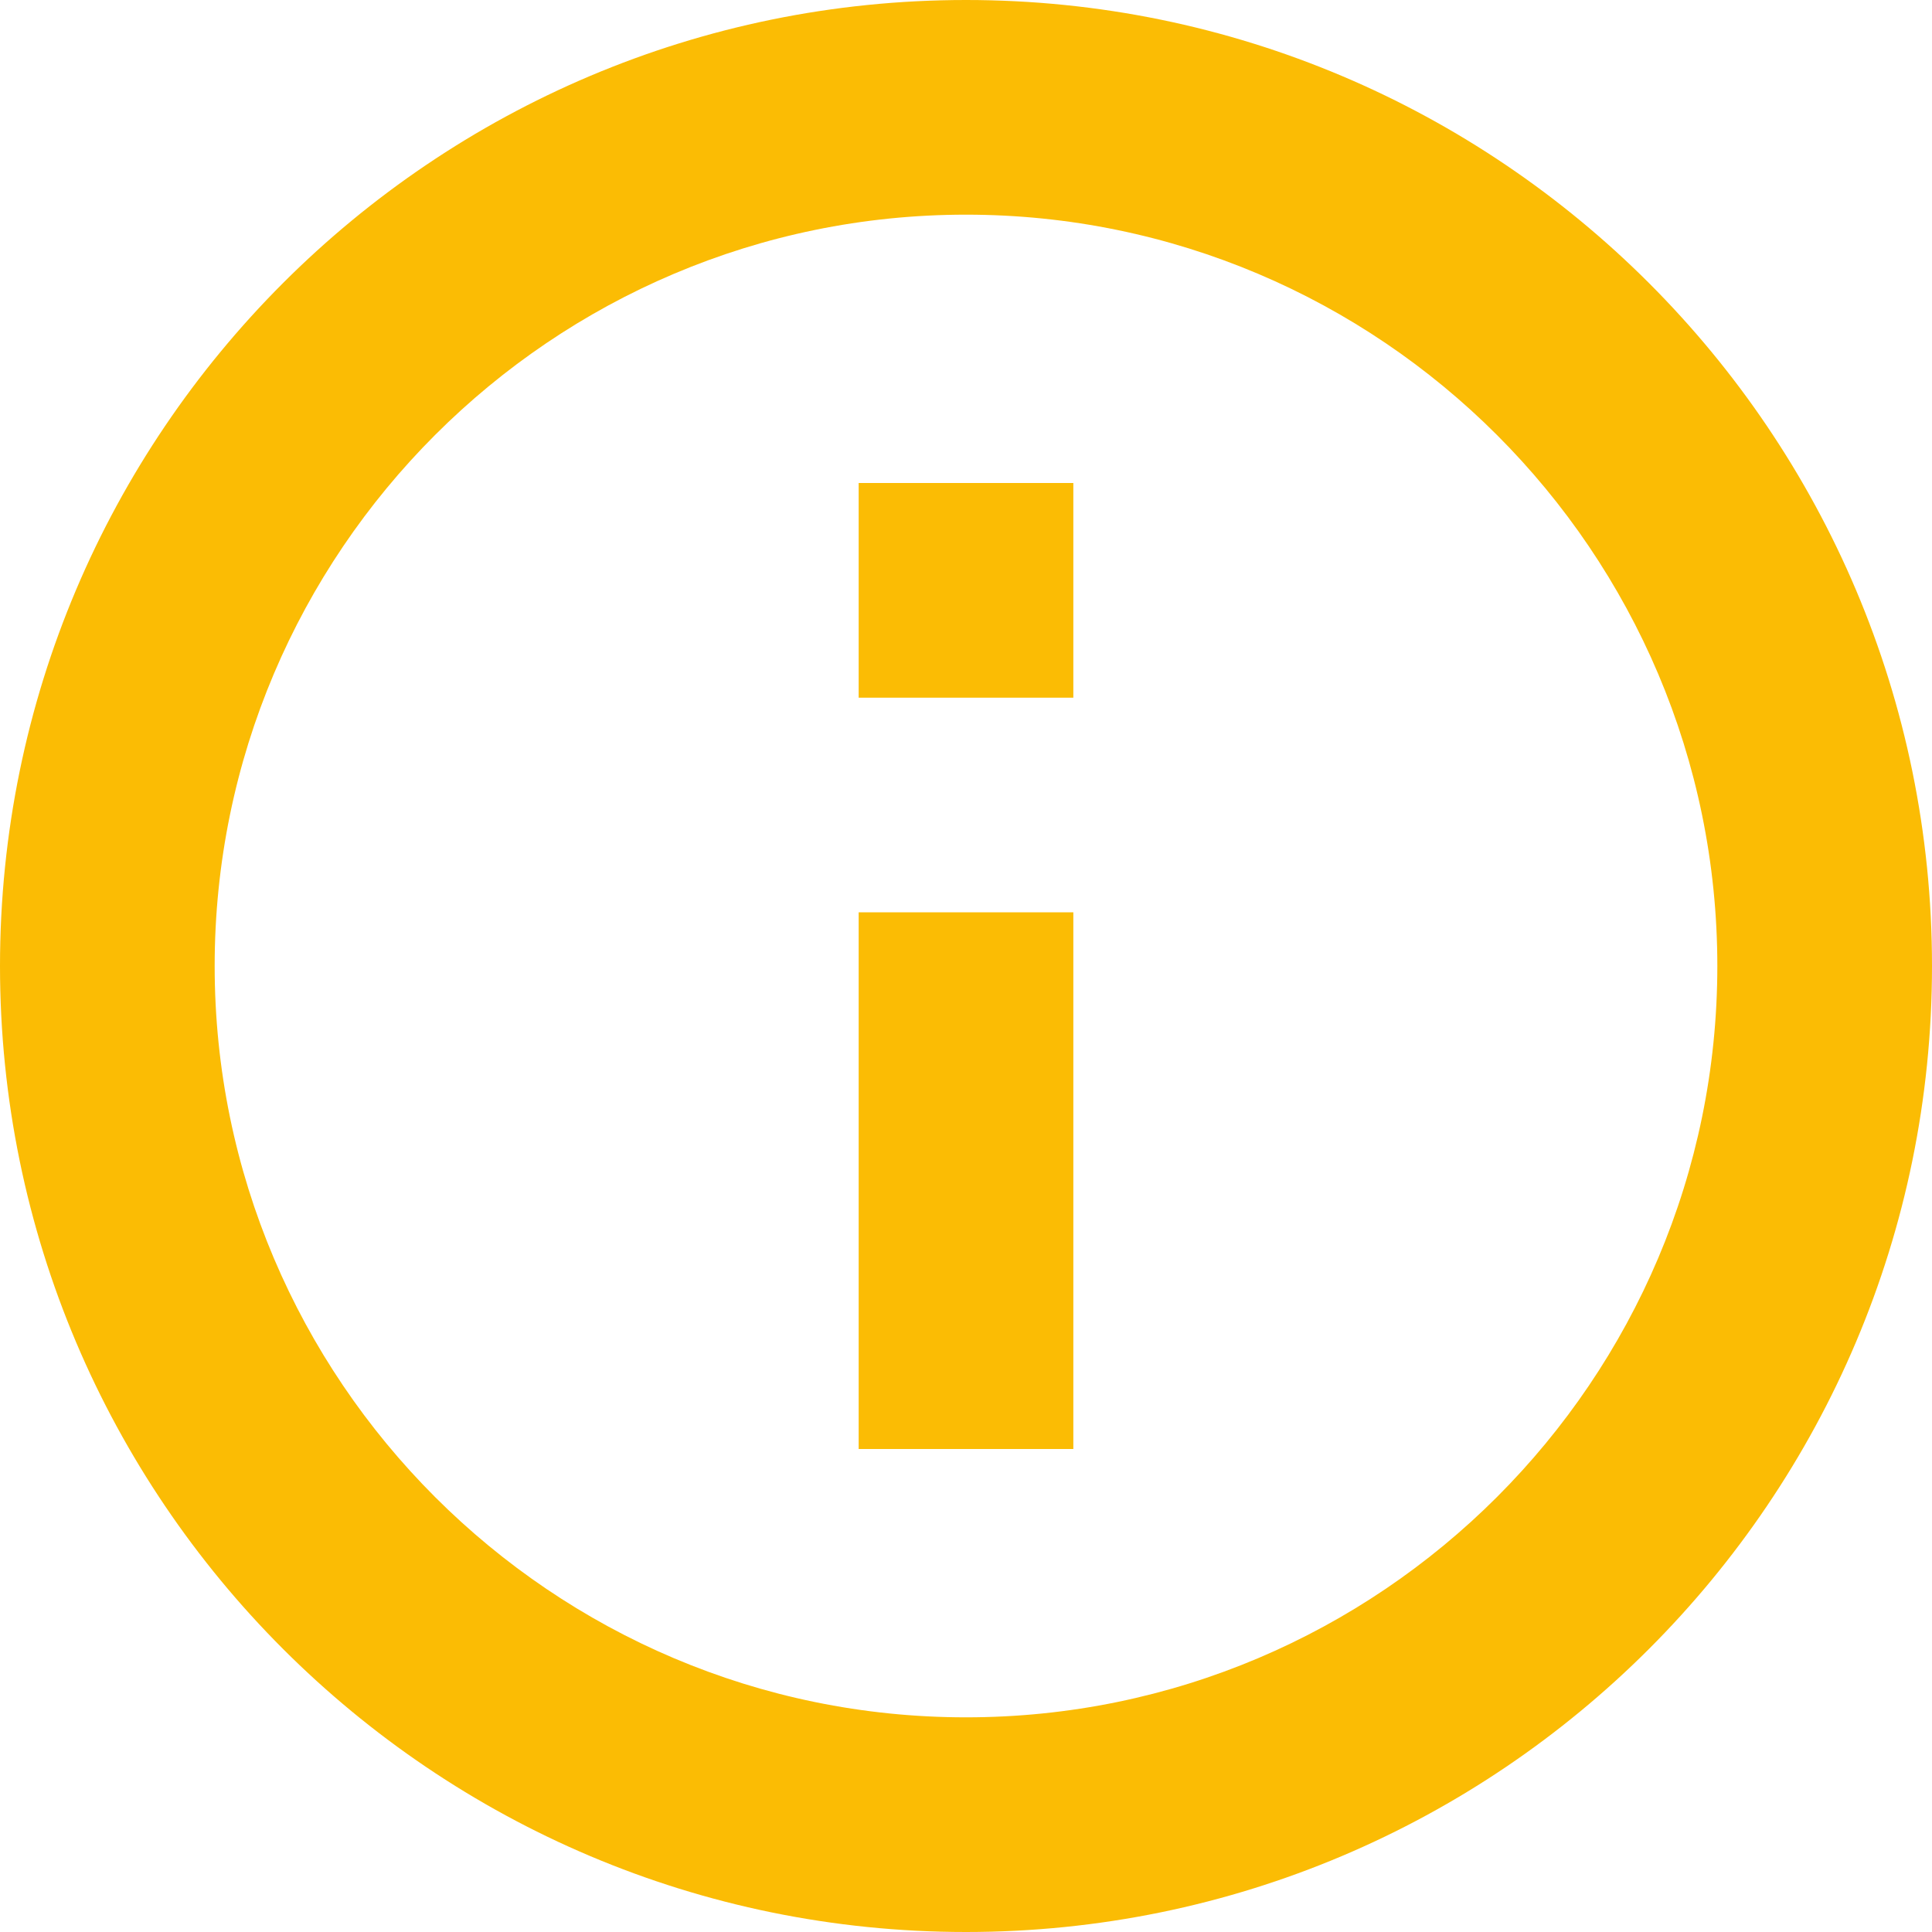
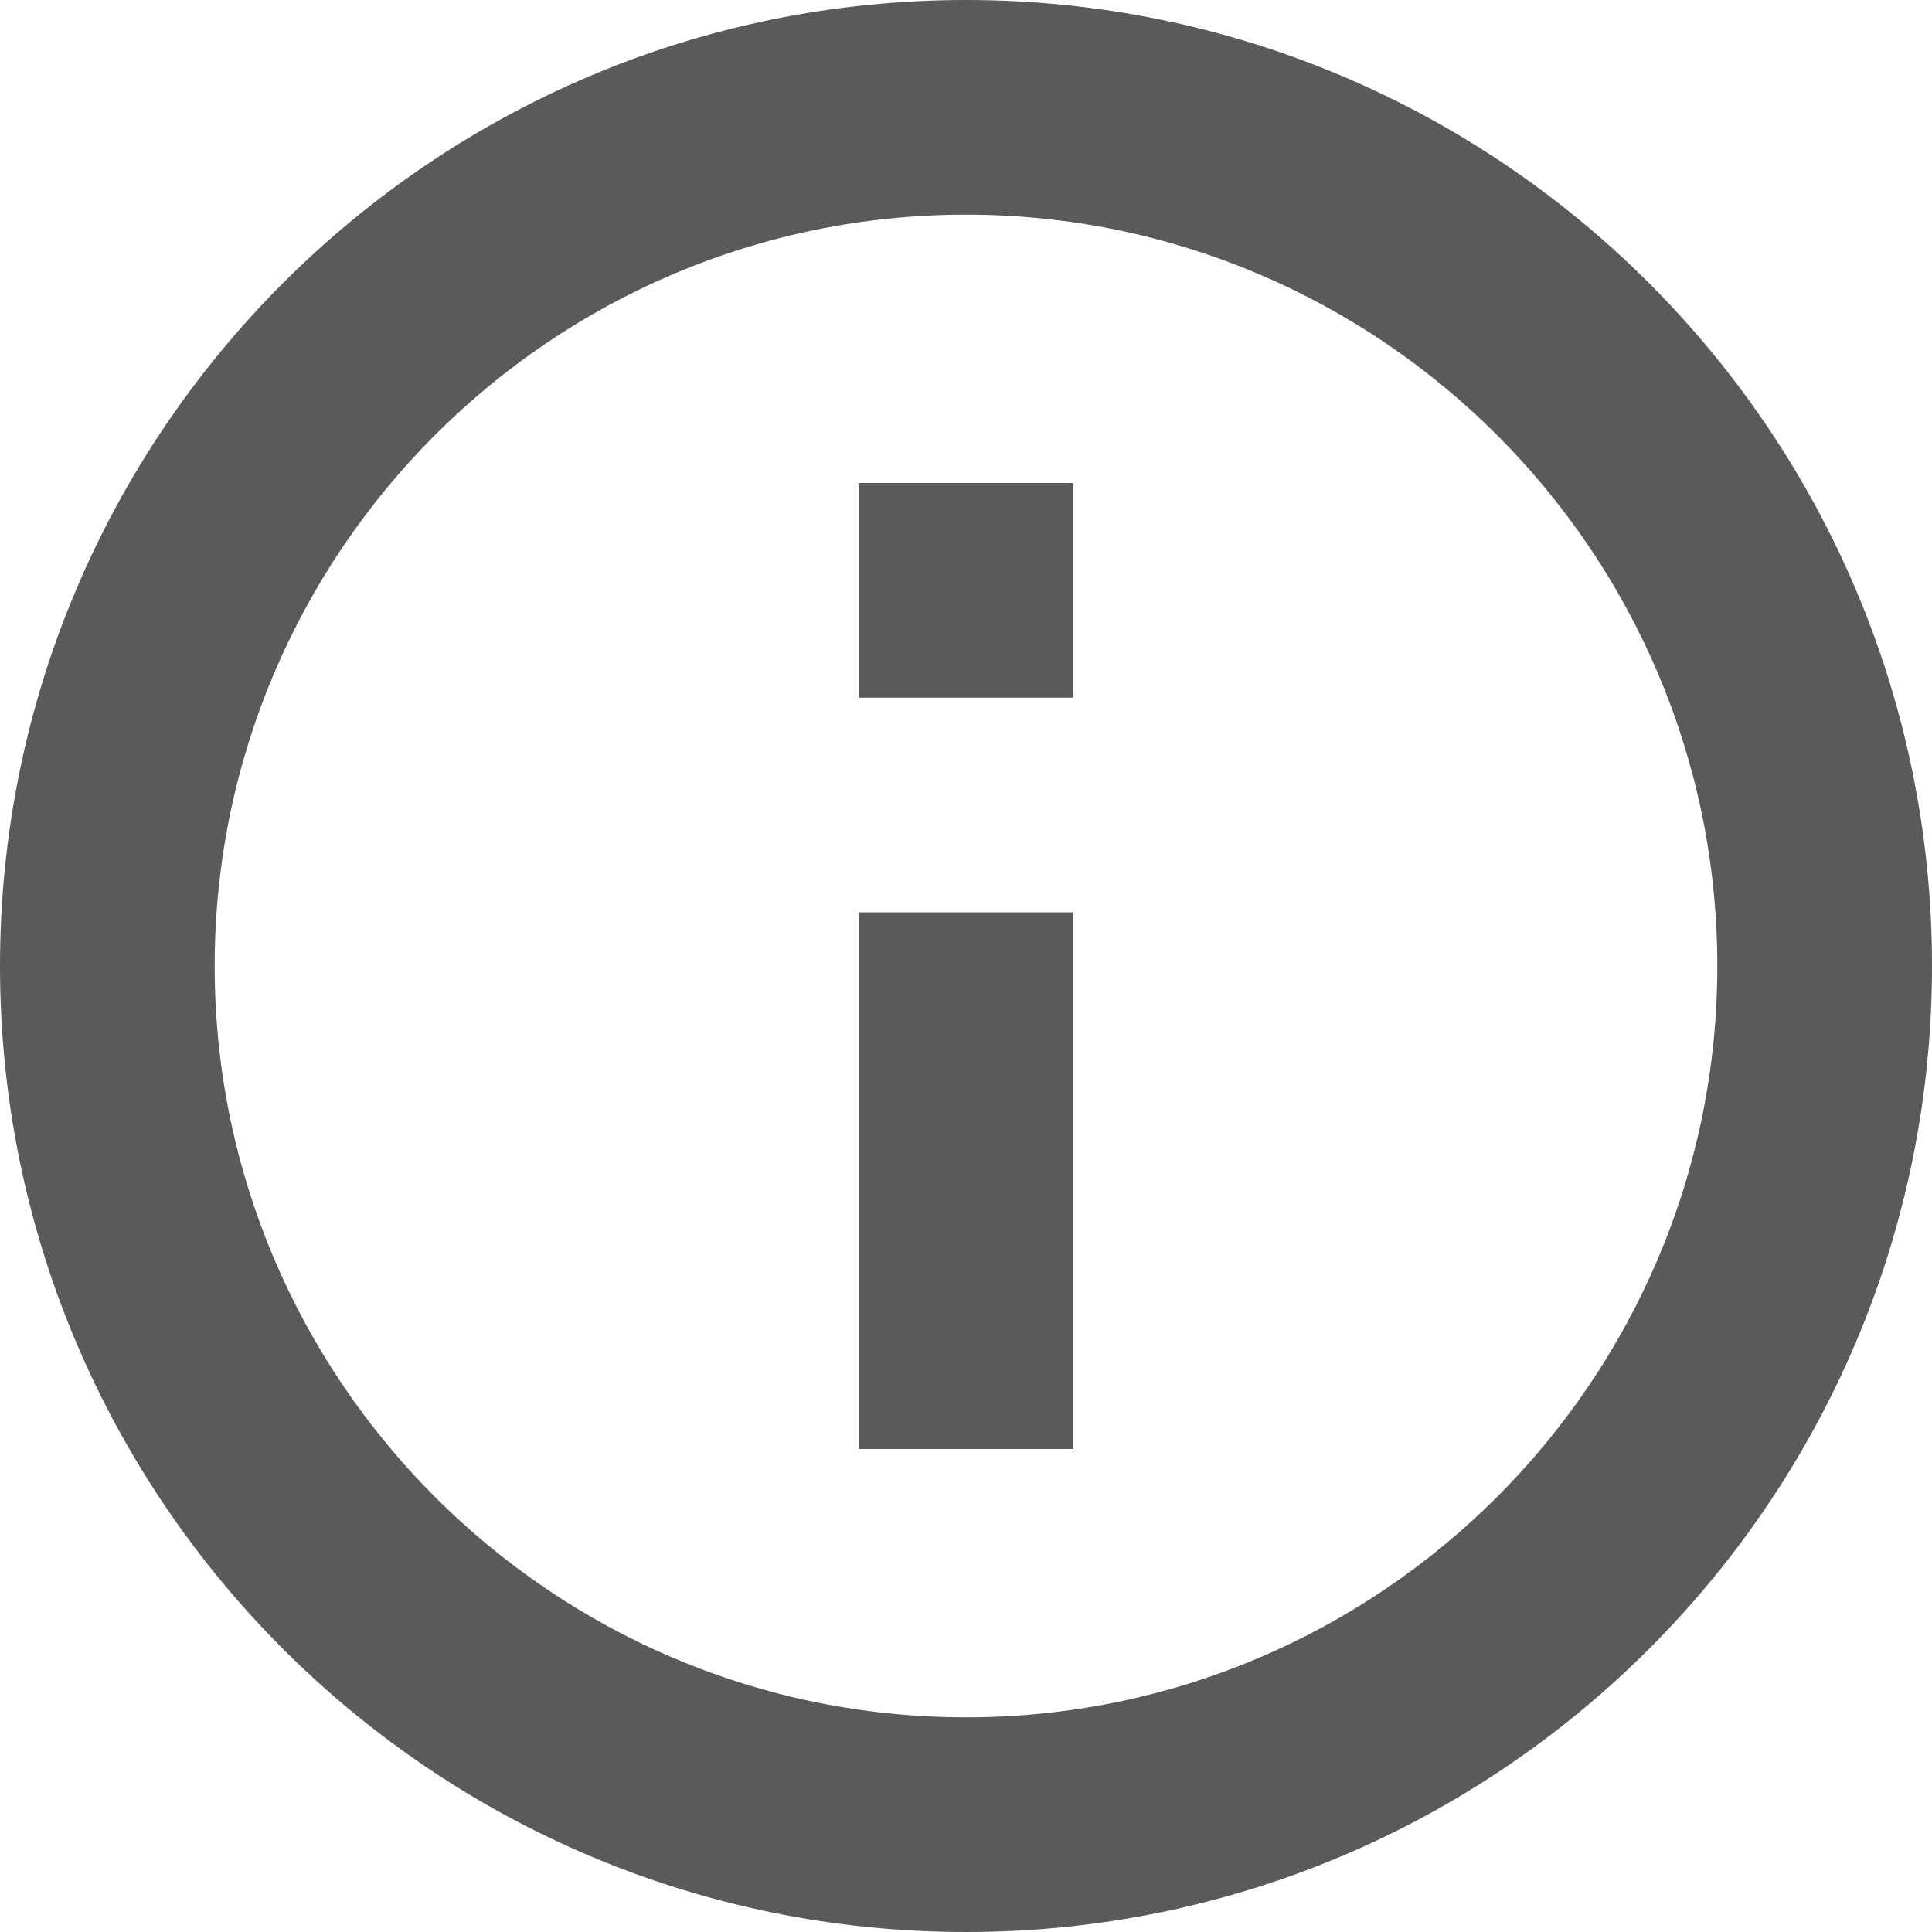
<svg xmlns="http://www.w3.org/2000/svg" width="36" height="36">
-   <path d="M18 0C8.064 0 0 8.064 0 18s8.064 18 18 18 18-8.064 18-18S27.936 0 18 0zm0 32c-7.717 0-14-6.282-14-14 0-7.717 6.283-14 14-14 7.718 0 14 6.283 14 14 0 7.718-6.282 14-14 14zm-2-5h4V17h-4v10zm0-14h4V9h-4v4z" fill="#FBBC04" fill-rule="evenodd" />
+   <path d="M18 0C8.064 0 0 8.064 0 18s8.064 18 18 18 18-8.064 18-18S27.936 0 18 0zm0 32c-7.717 0-14-6.282-14-14 0-7.717 6.283-14 14-14 7.718 0 14 6.283 14 14 0 7.718-6.282 14-14 14zm-2-5h4V17h-4v10zm0-14h4V9h-4v4z" fill="#5A5A5A" fill-rule="evenodd" />
</svg>
